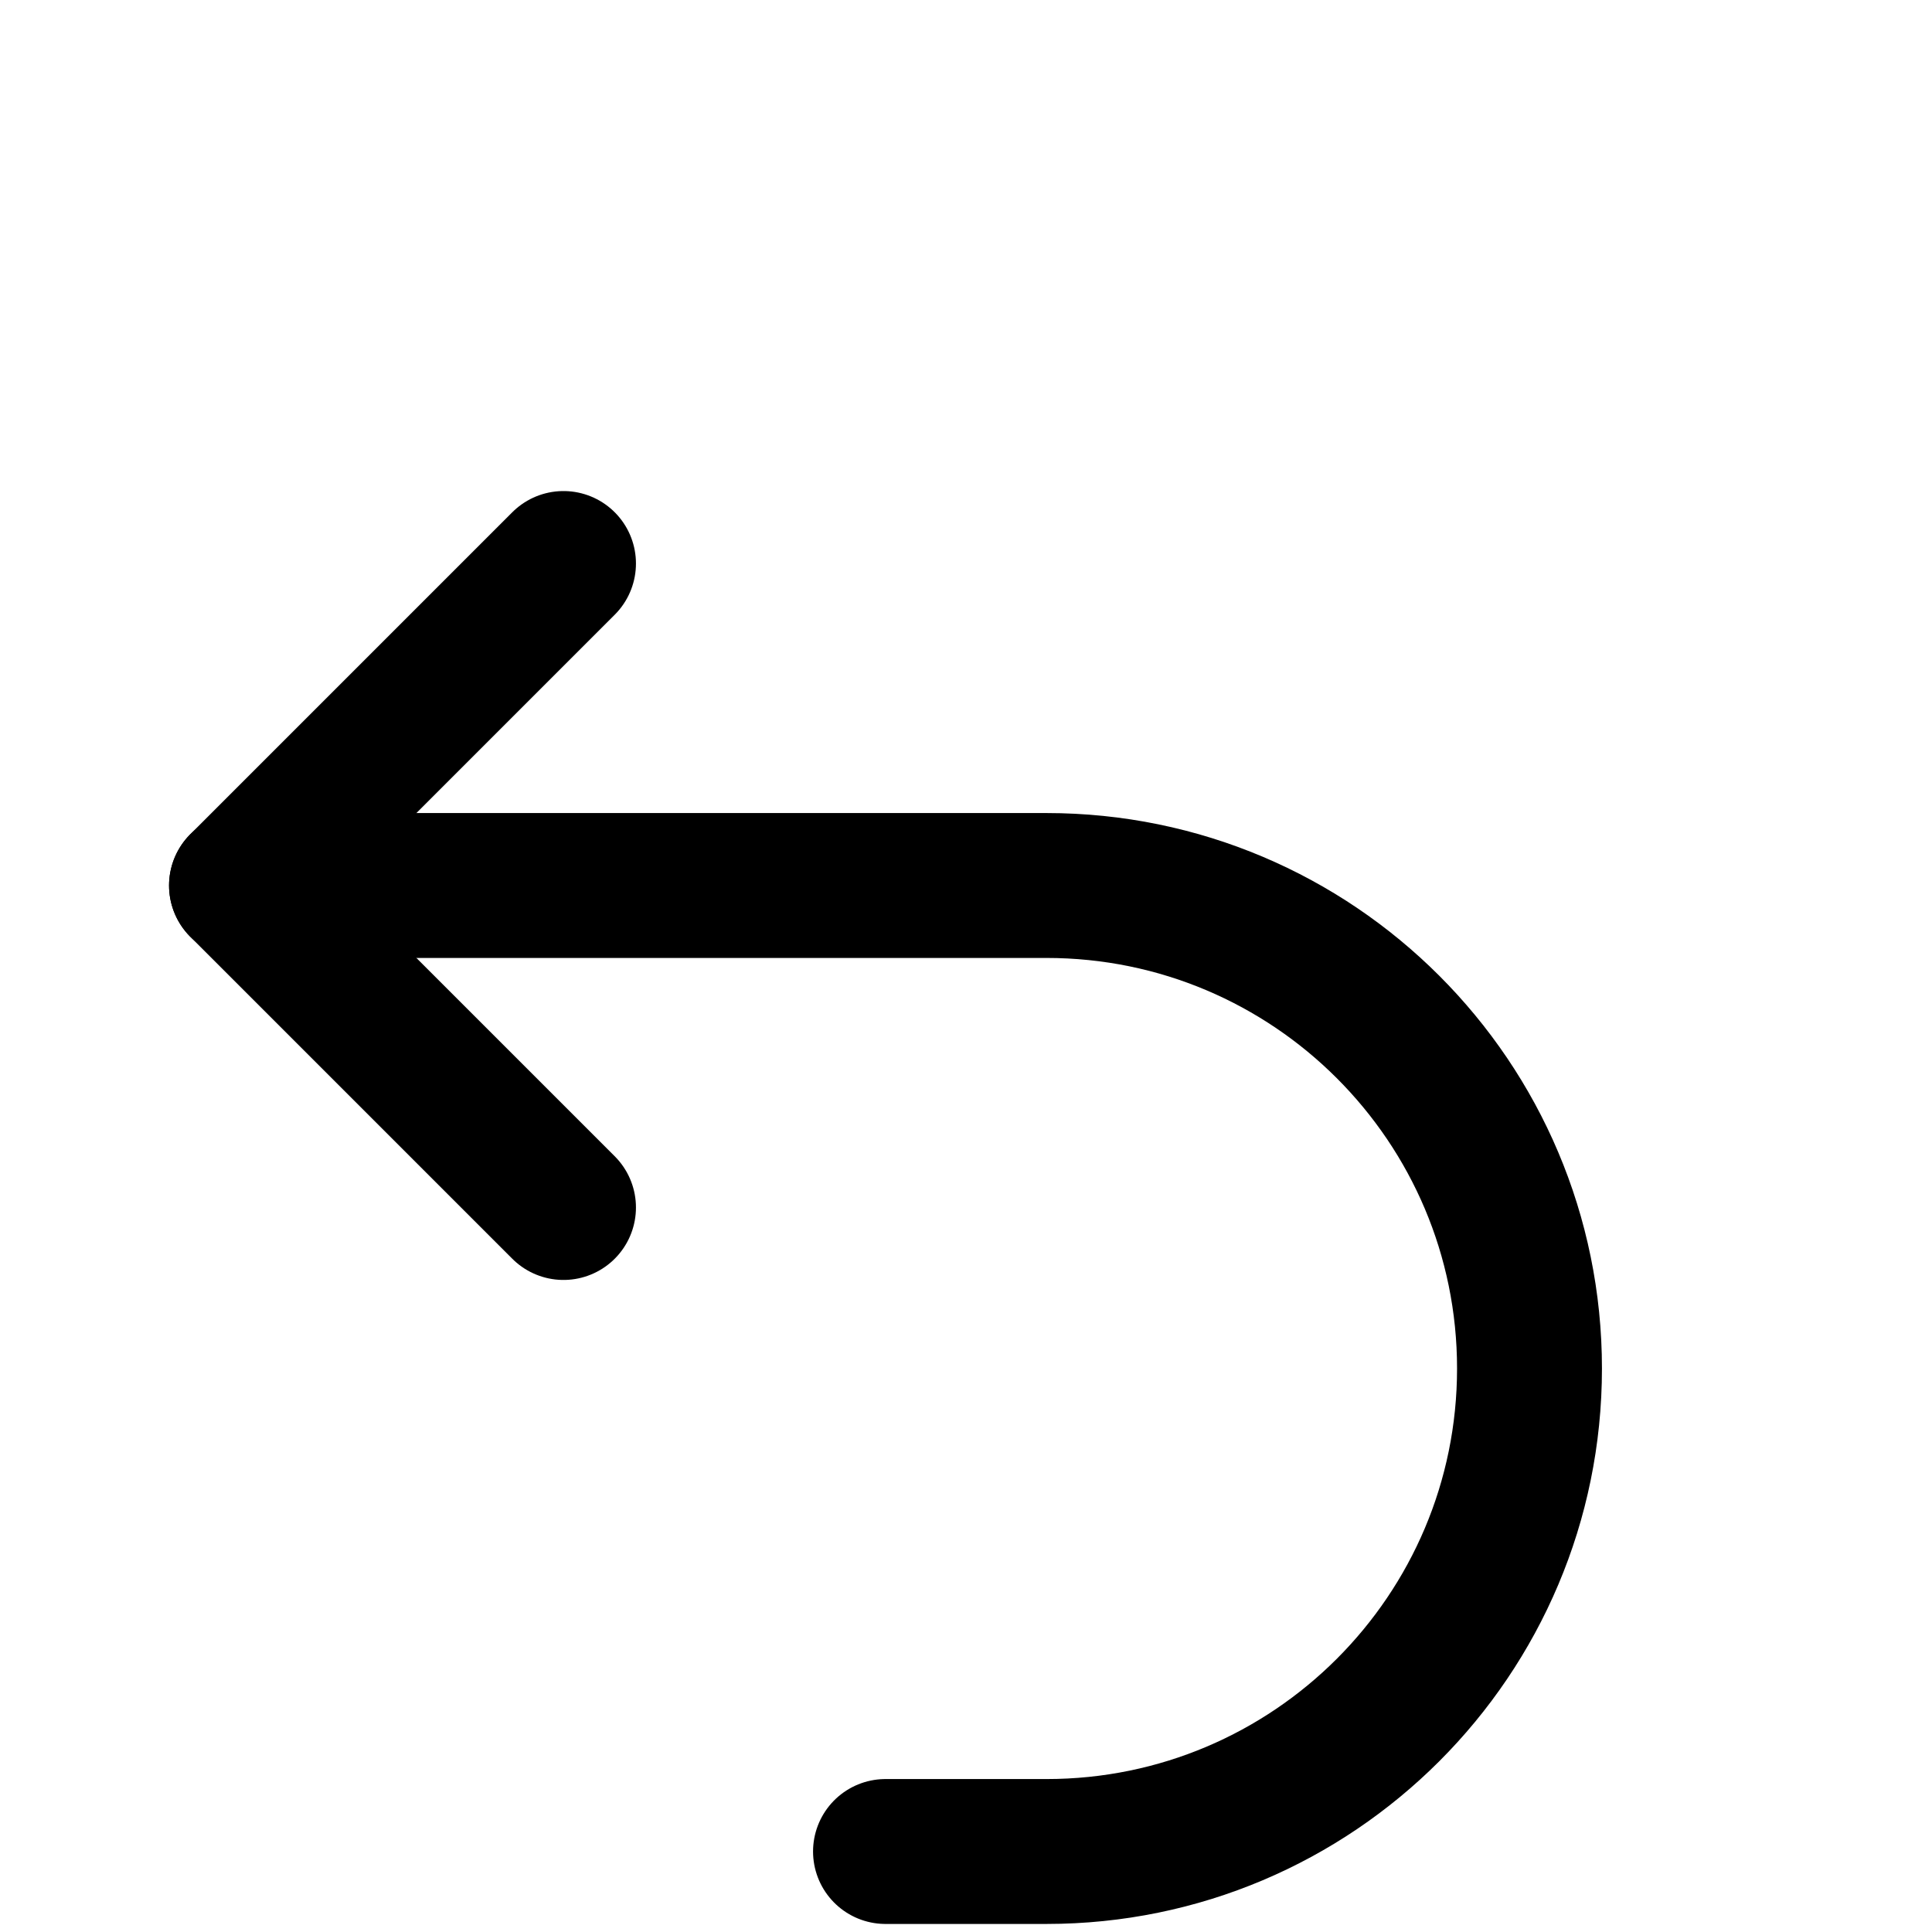
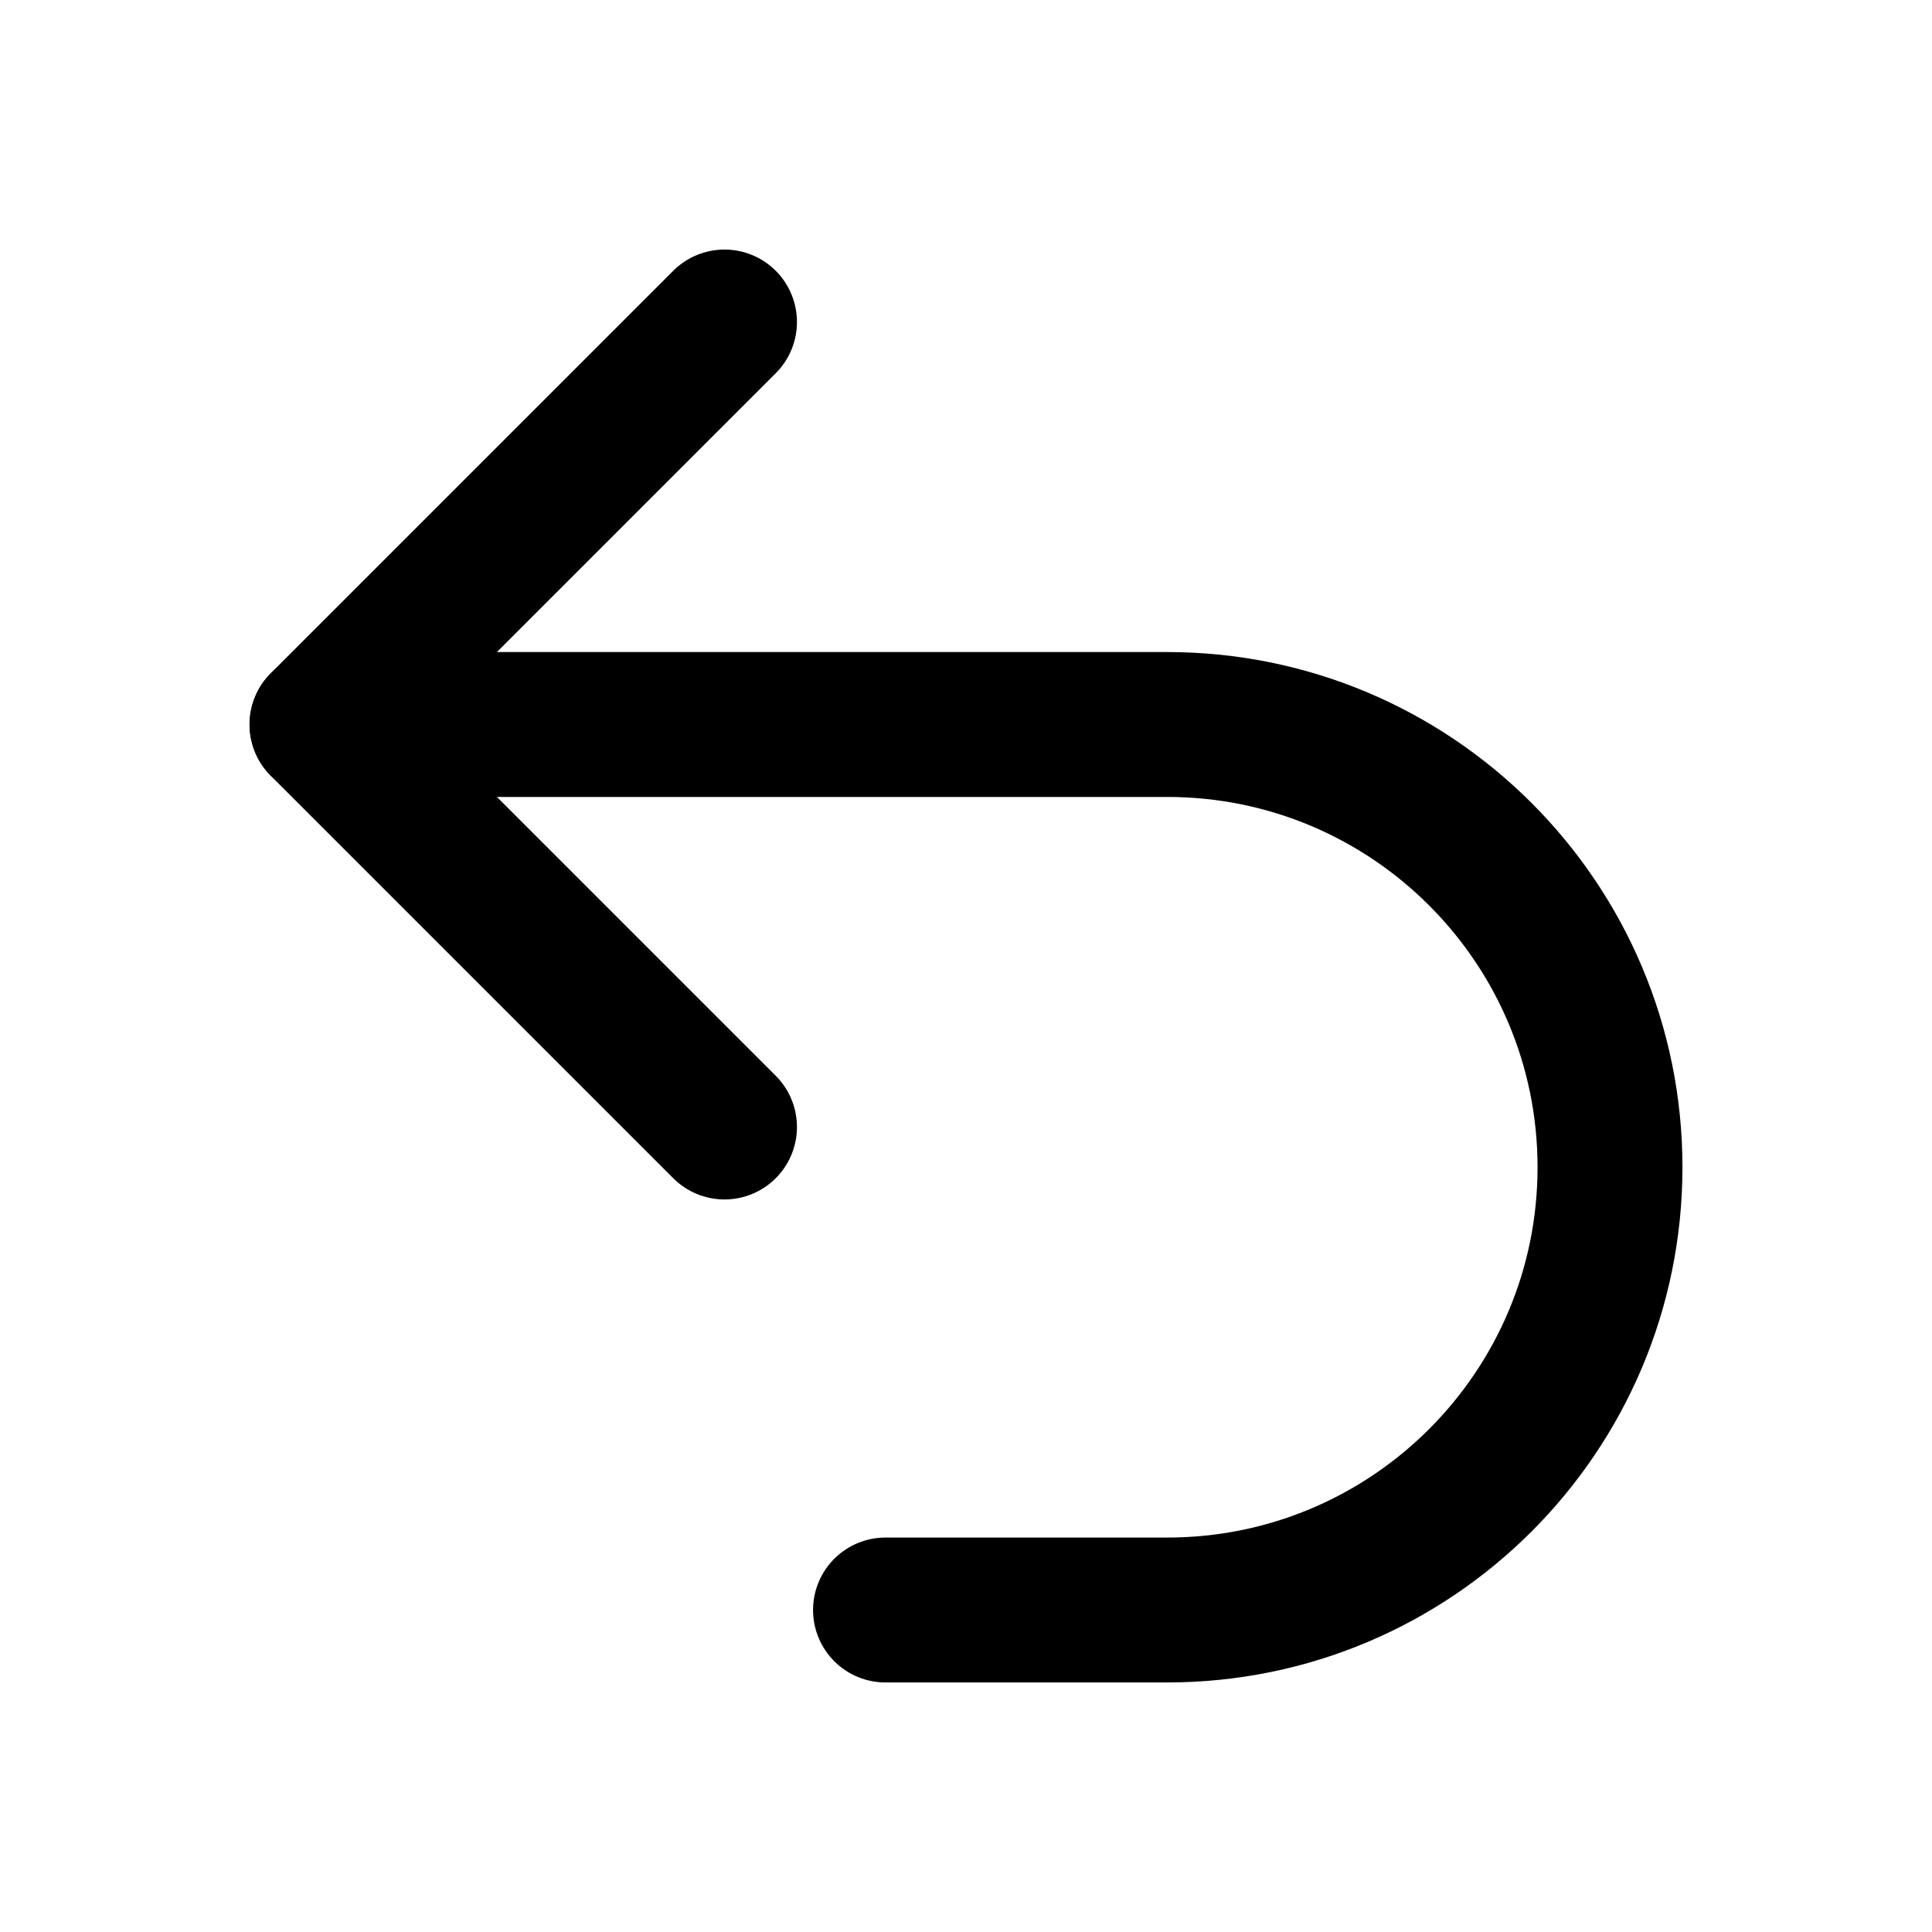
<svg xmlns="http://www.w3.org/2000/svg" viewBox="0 0 24 24">
  <g id="icon" fill="none" stroke="currentColor" stroke-width="1.8" stroke-linecap="round" stroke-linejoin="round">
-     <path d="M7 7l-4 4 4 4" />
-     <path d="M3 11h10a6 6 0 1 1 0 12h-2" />
+     <path d="M9 14 4 9l5-5" />
+     <path d="M4 9h10.5A5.5 5.5 0 0 1 20 14.5 5.5 5.5 0 0 1 14.5 20H11" />
  </g>
</svg>
